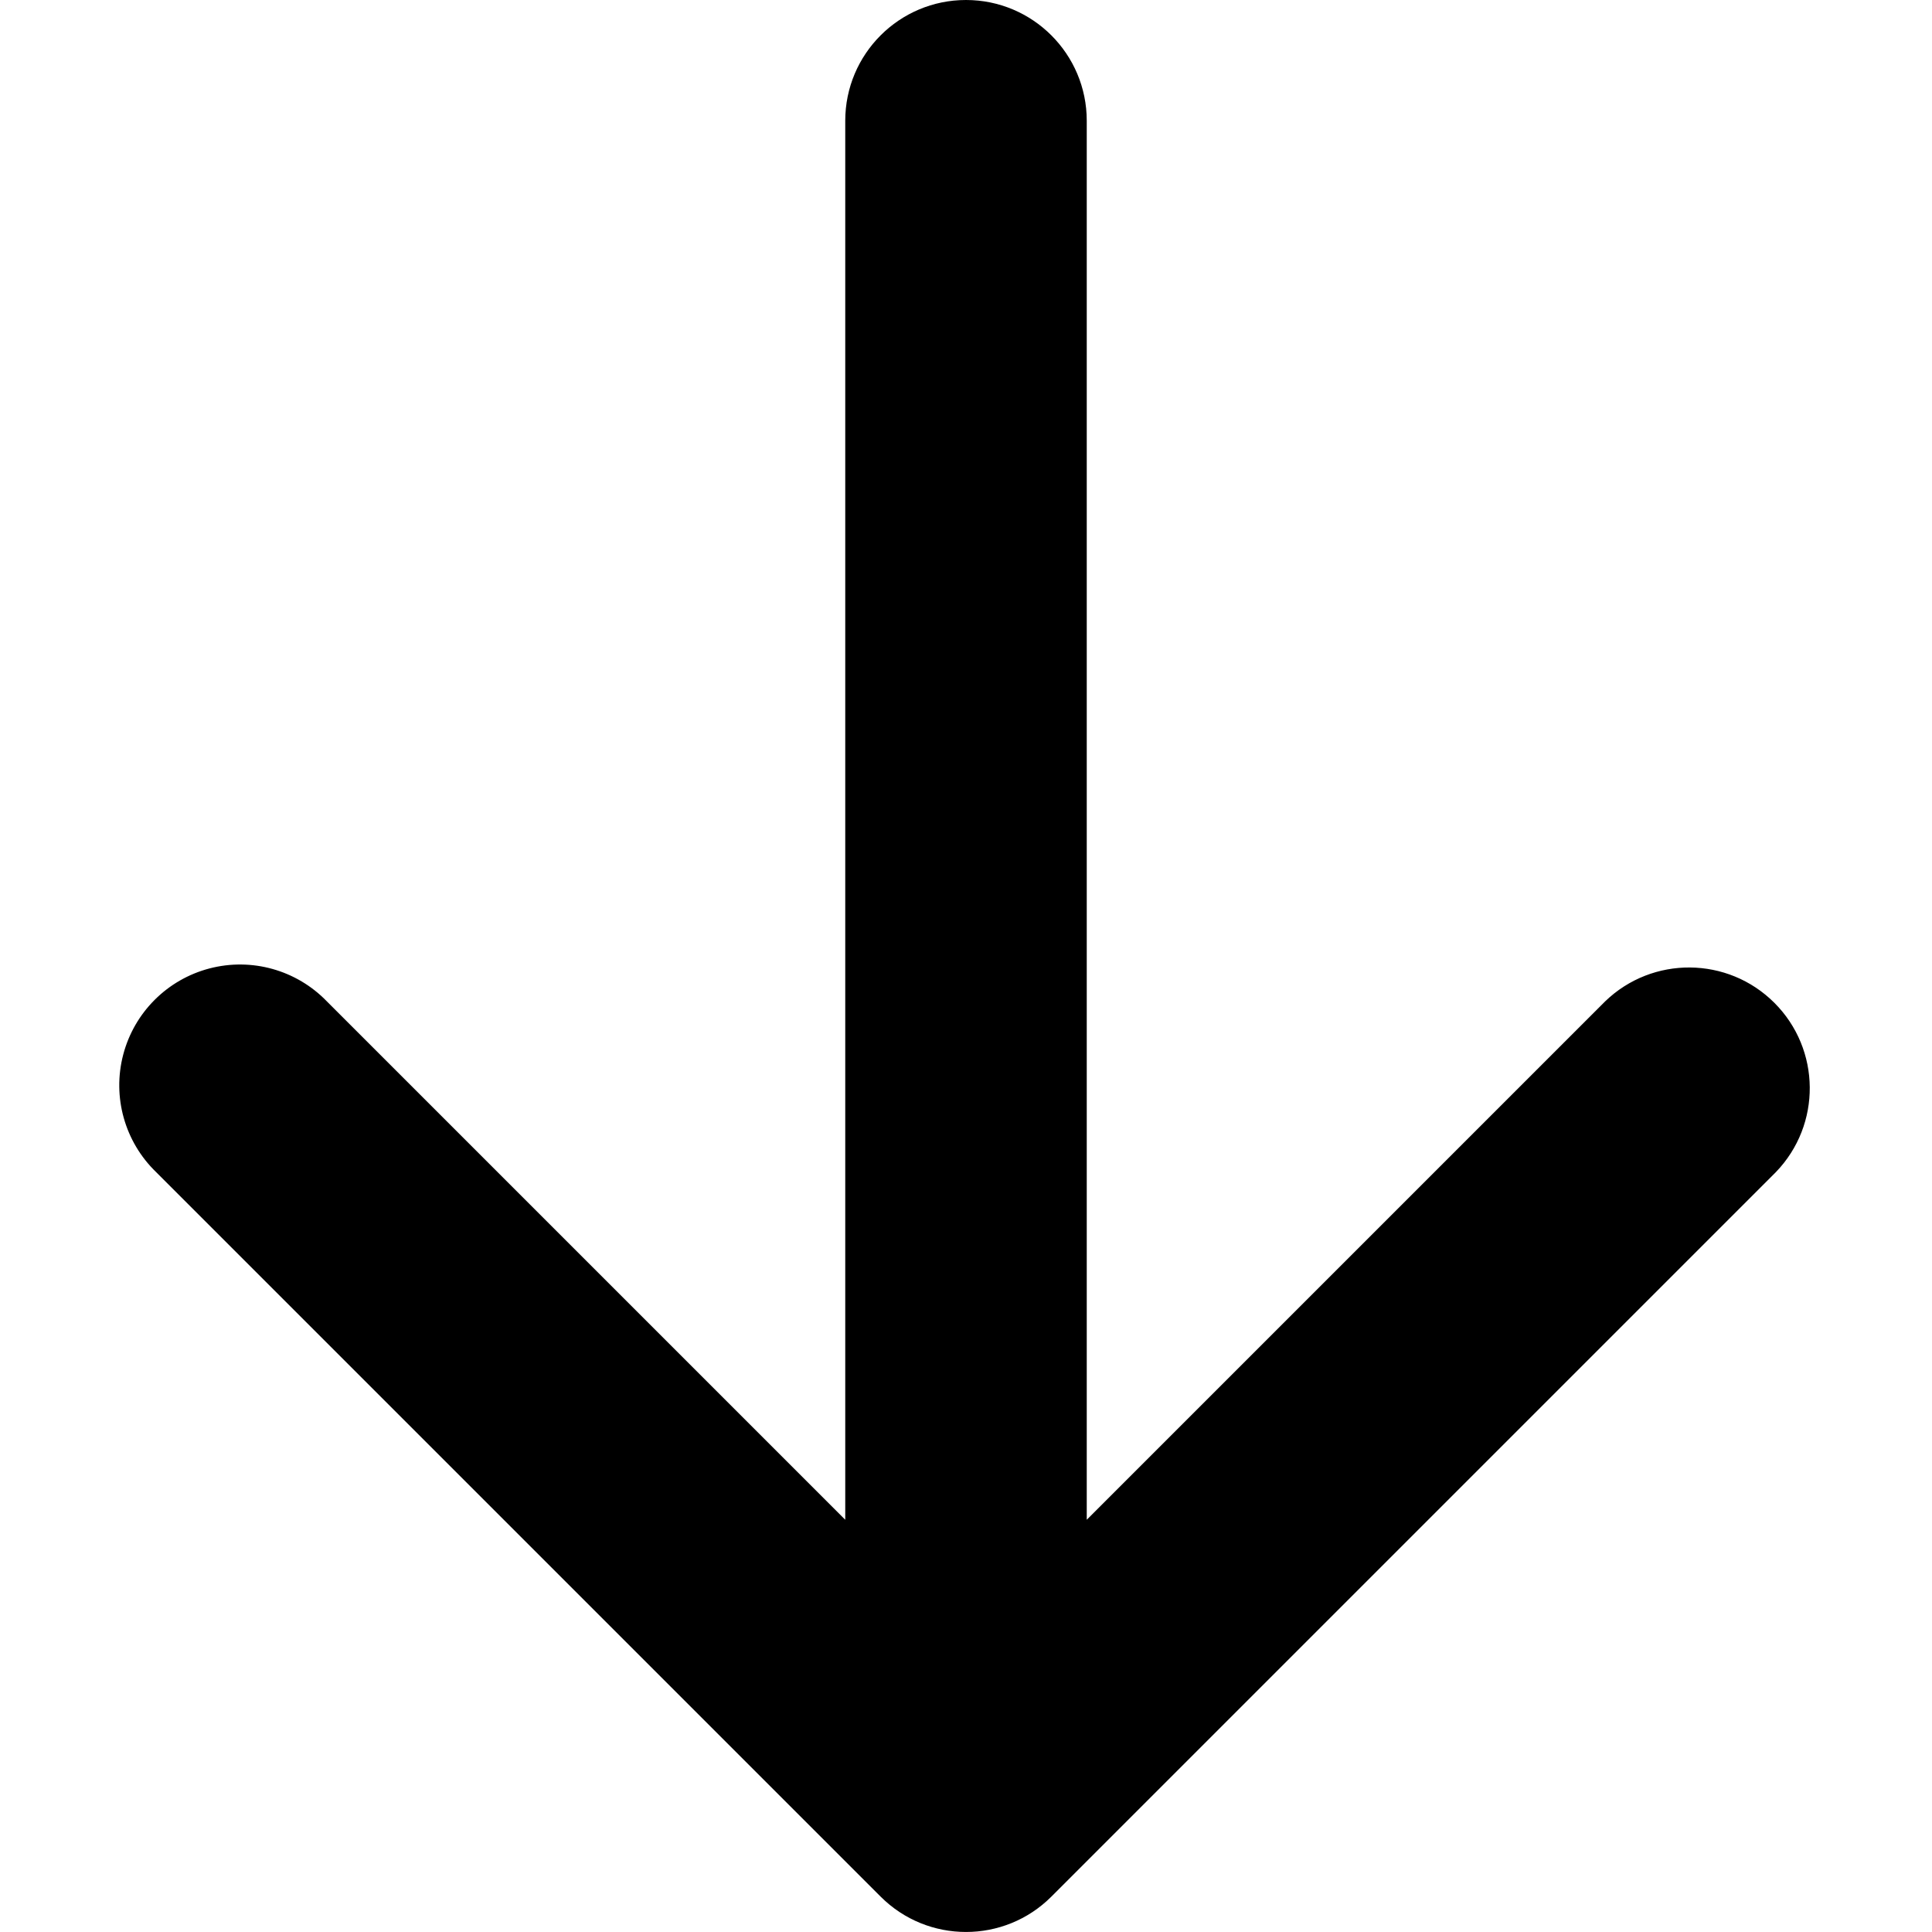
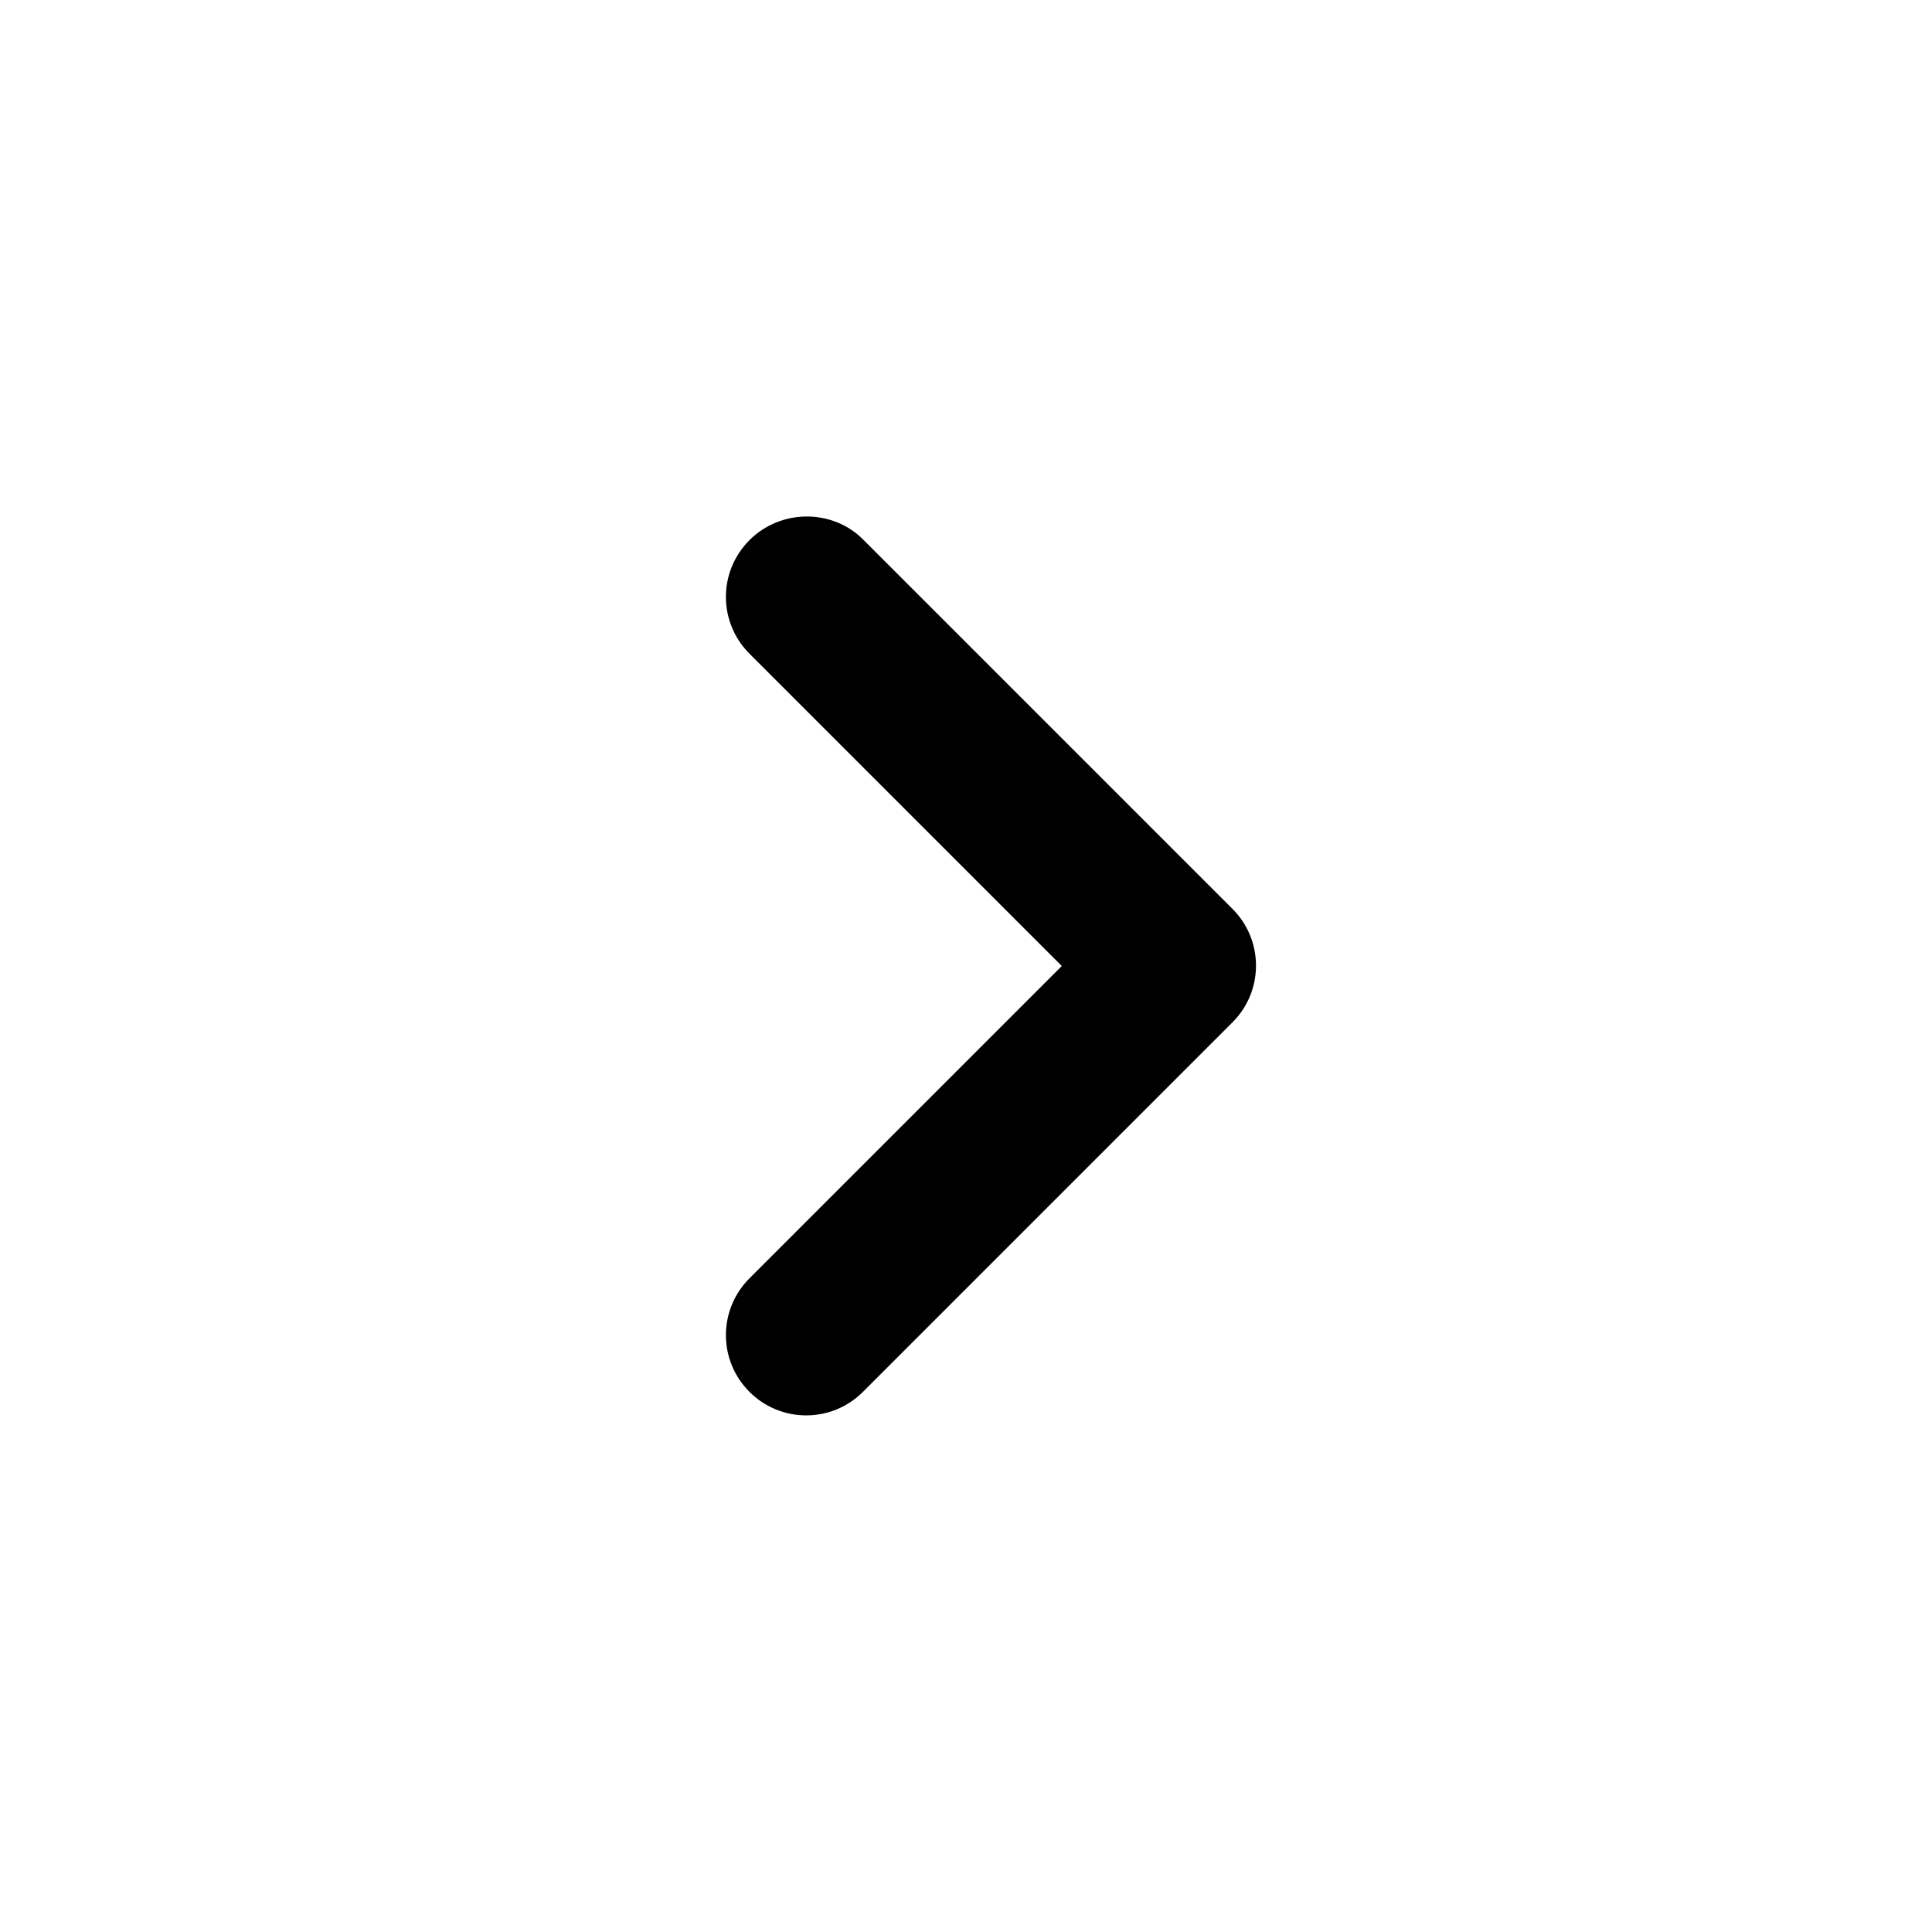
- <svg xmlns="http://www.w3.org/2000/svg" width="16" height="16" viewBox="0 0 16 16">
-   <path transform="rotate(90) translate(0, -16)" d="M15.707 7.293l-6-6a1 1 0 0 0-1.414 1.414L12.586 7H1a1 1 0 0 0 0 2h11.586l-4.293 4.293a1 1 0 1 0 1.414 1.414l6-6a1 1 0 0 0 0-1.414z" />
+ <svg xmlns="http://www.w3.org/2000/svg" height="24px" viewBox="0 0 24 24" width="24px" fill="#000000">
+   <path d="M0 0h24v24H0V0z" fill="none" />
+   <path d="M9.31 6.71c-.39.39-.39 1.02 0 1.41L13.19 12l-3.88 3.88c-.39.39-.39 1.02 0 1.41.39.39 1.02.39 1.41 0l4.59-4.59c.39-.39.39-1.02 0-1.41L10.72 6.7c-.38-.38-1.02-.38-1.41.01z" />
</svg>
